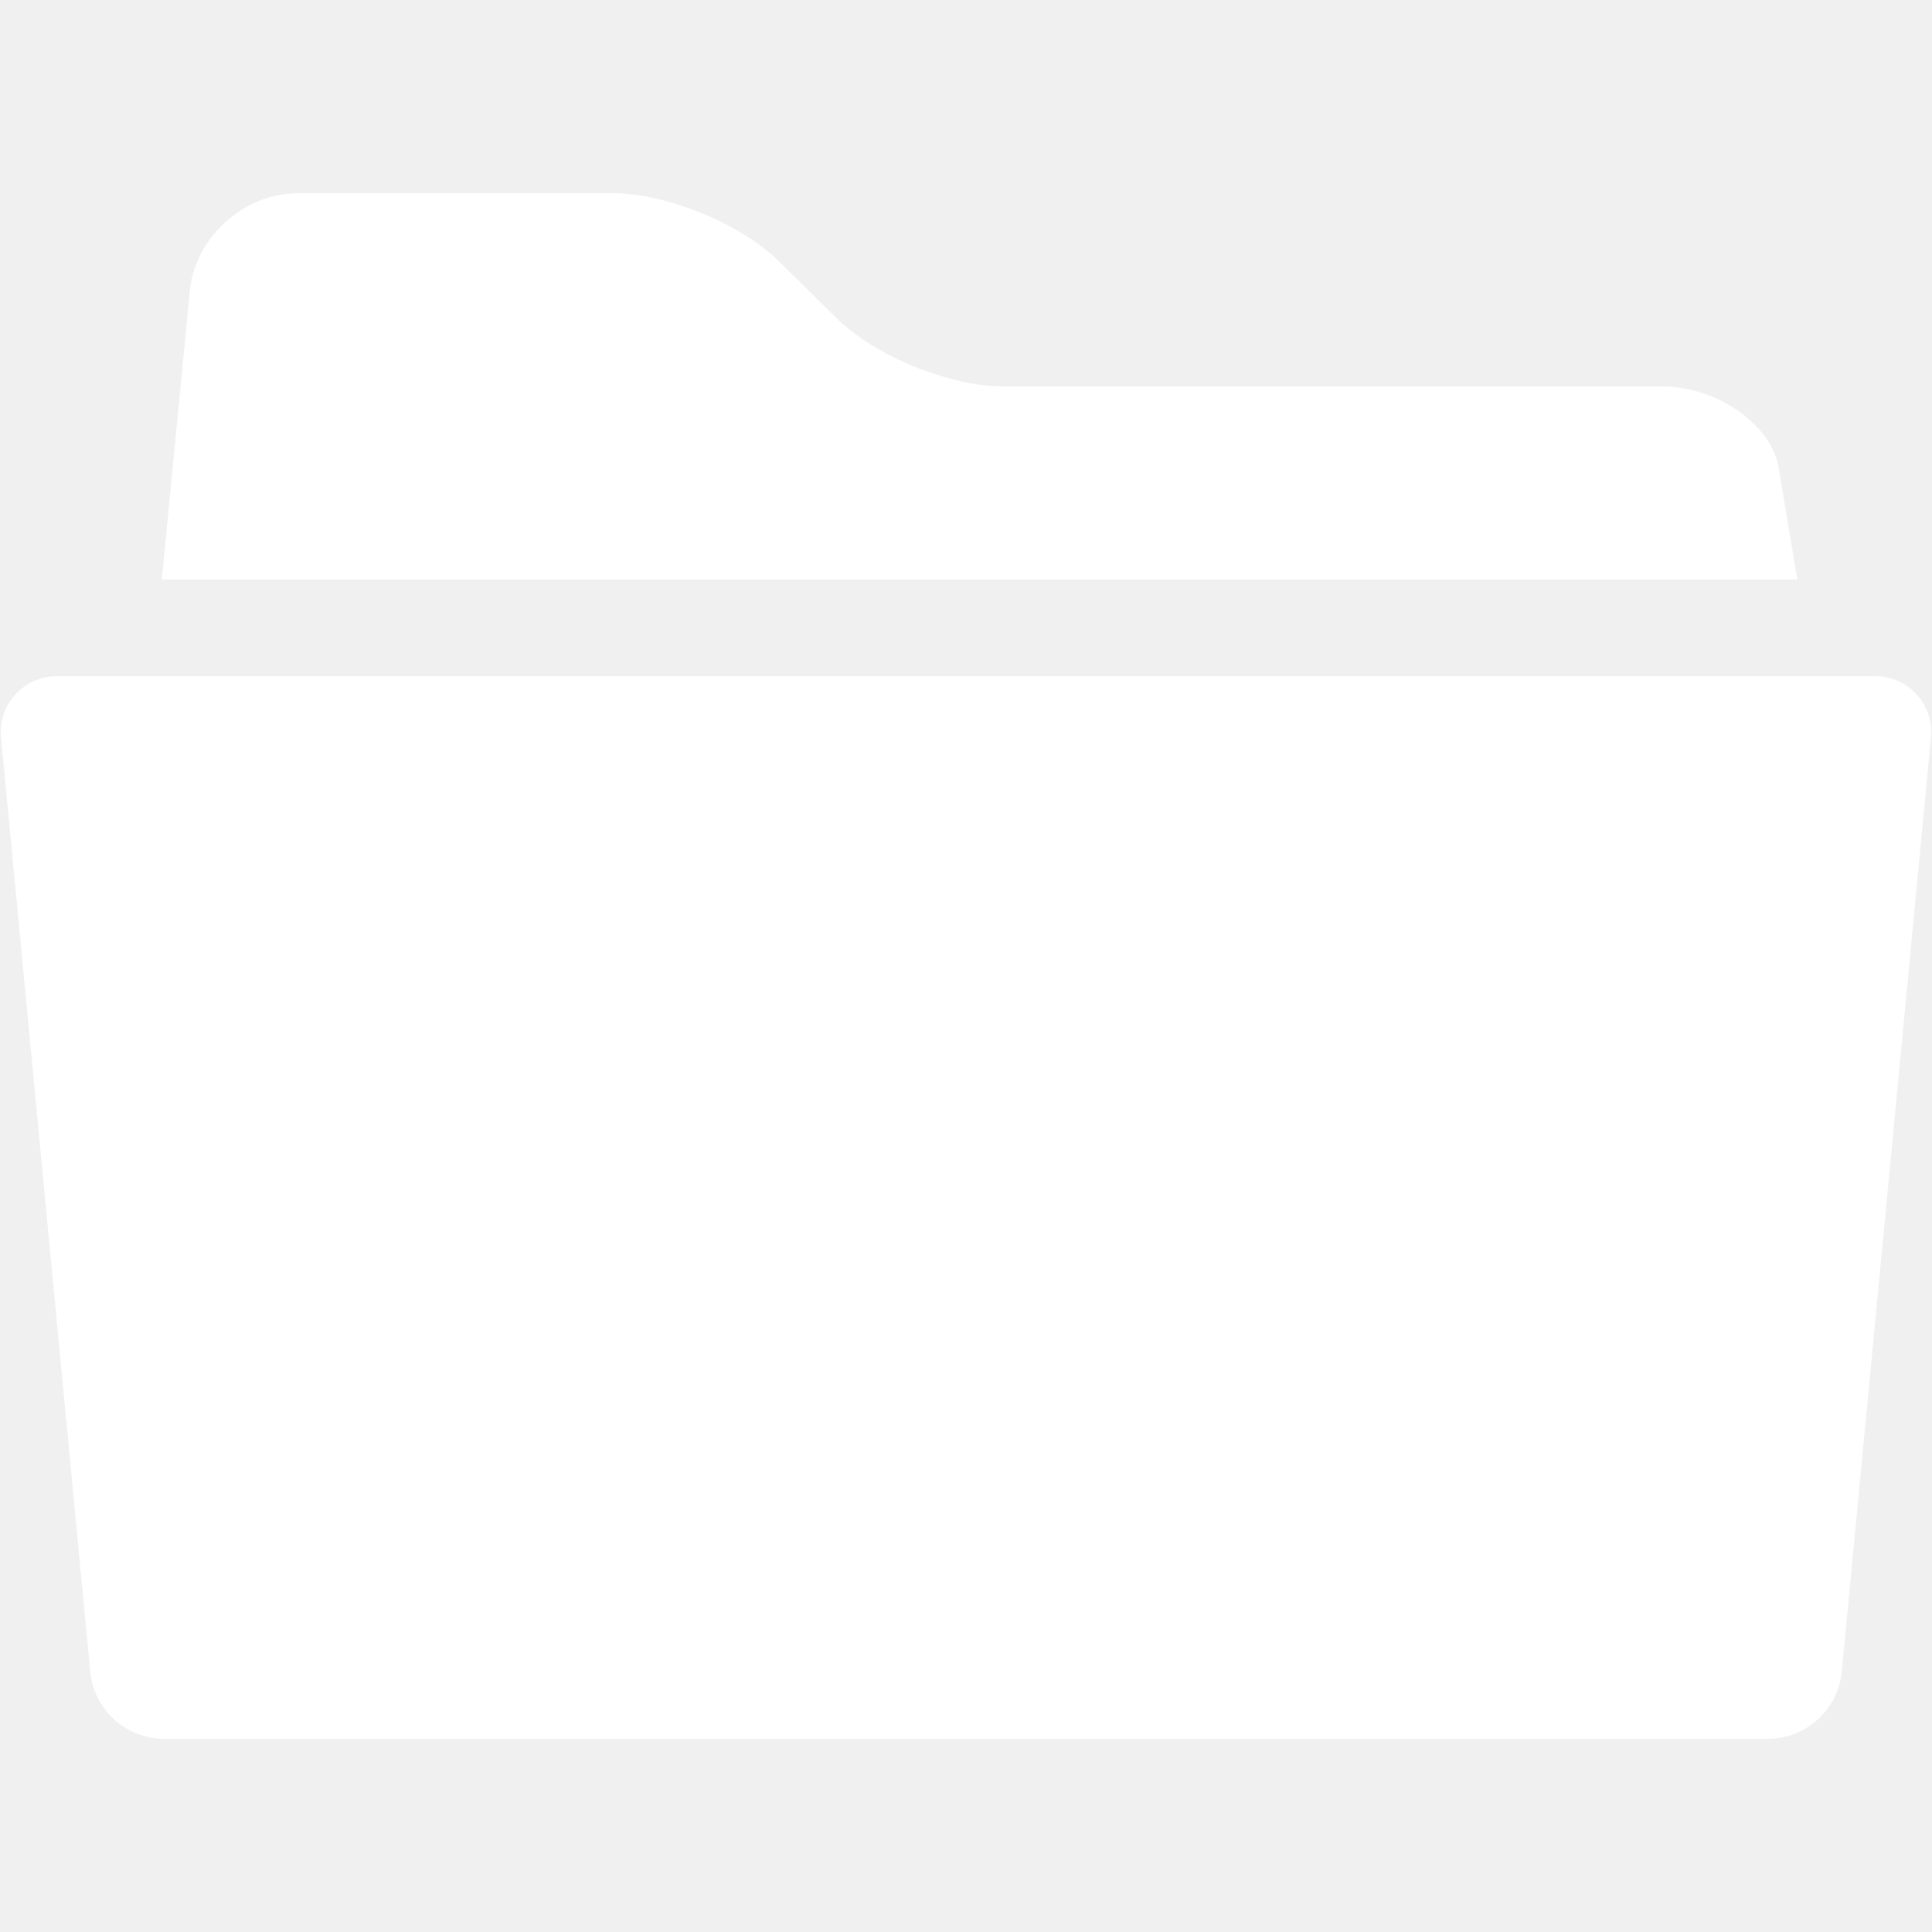
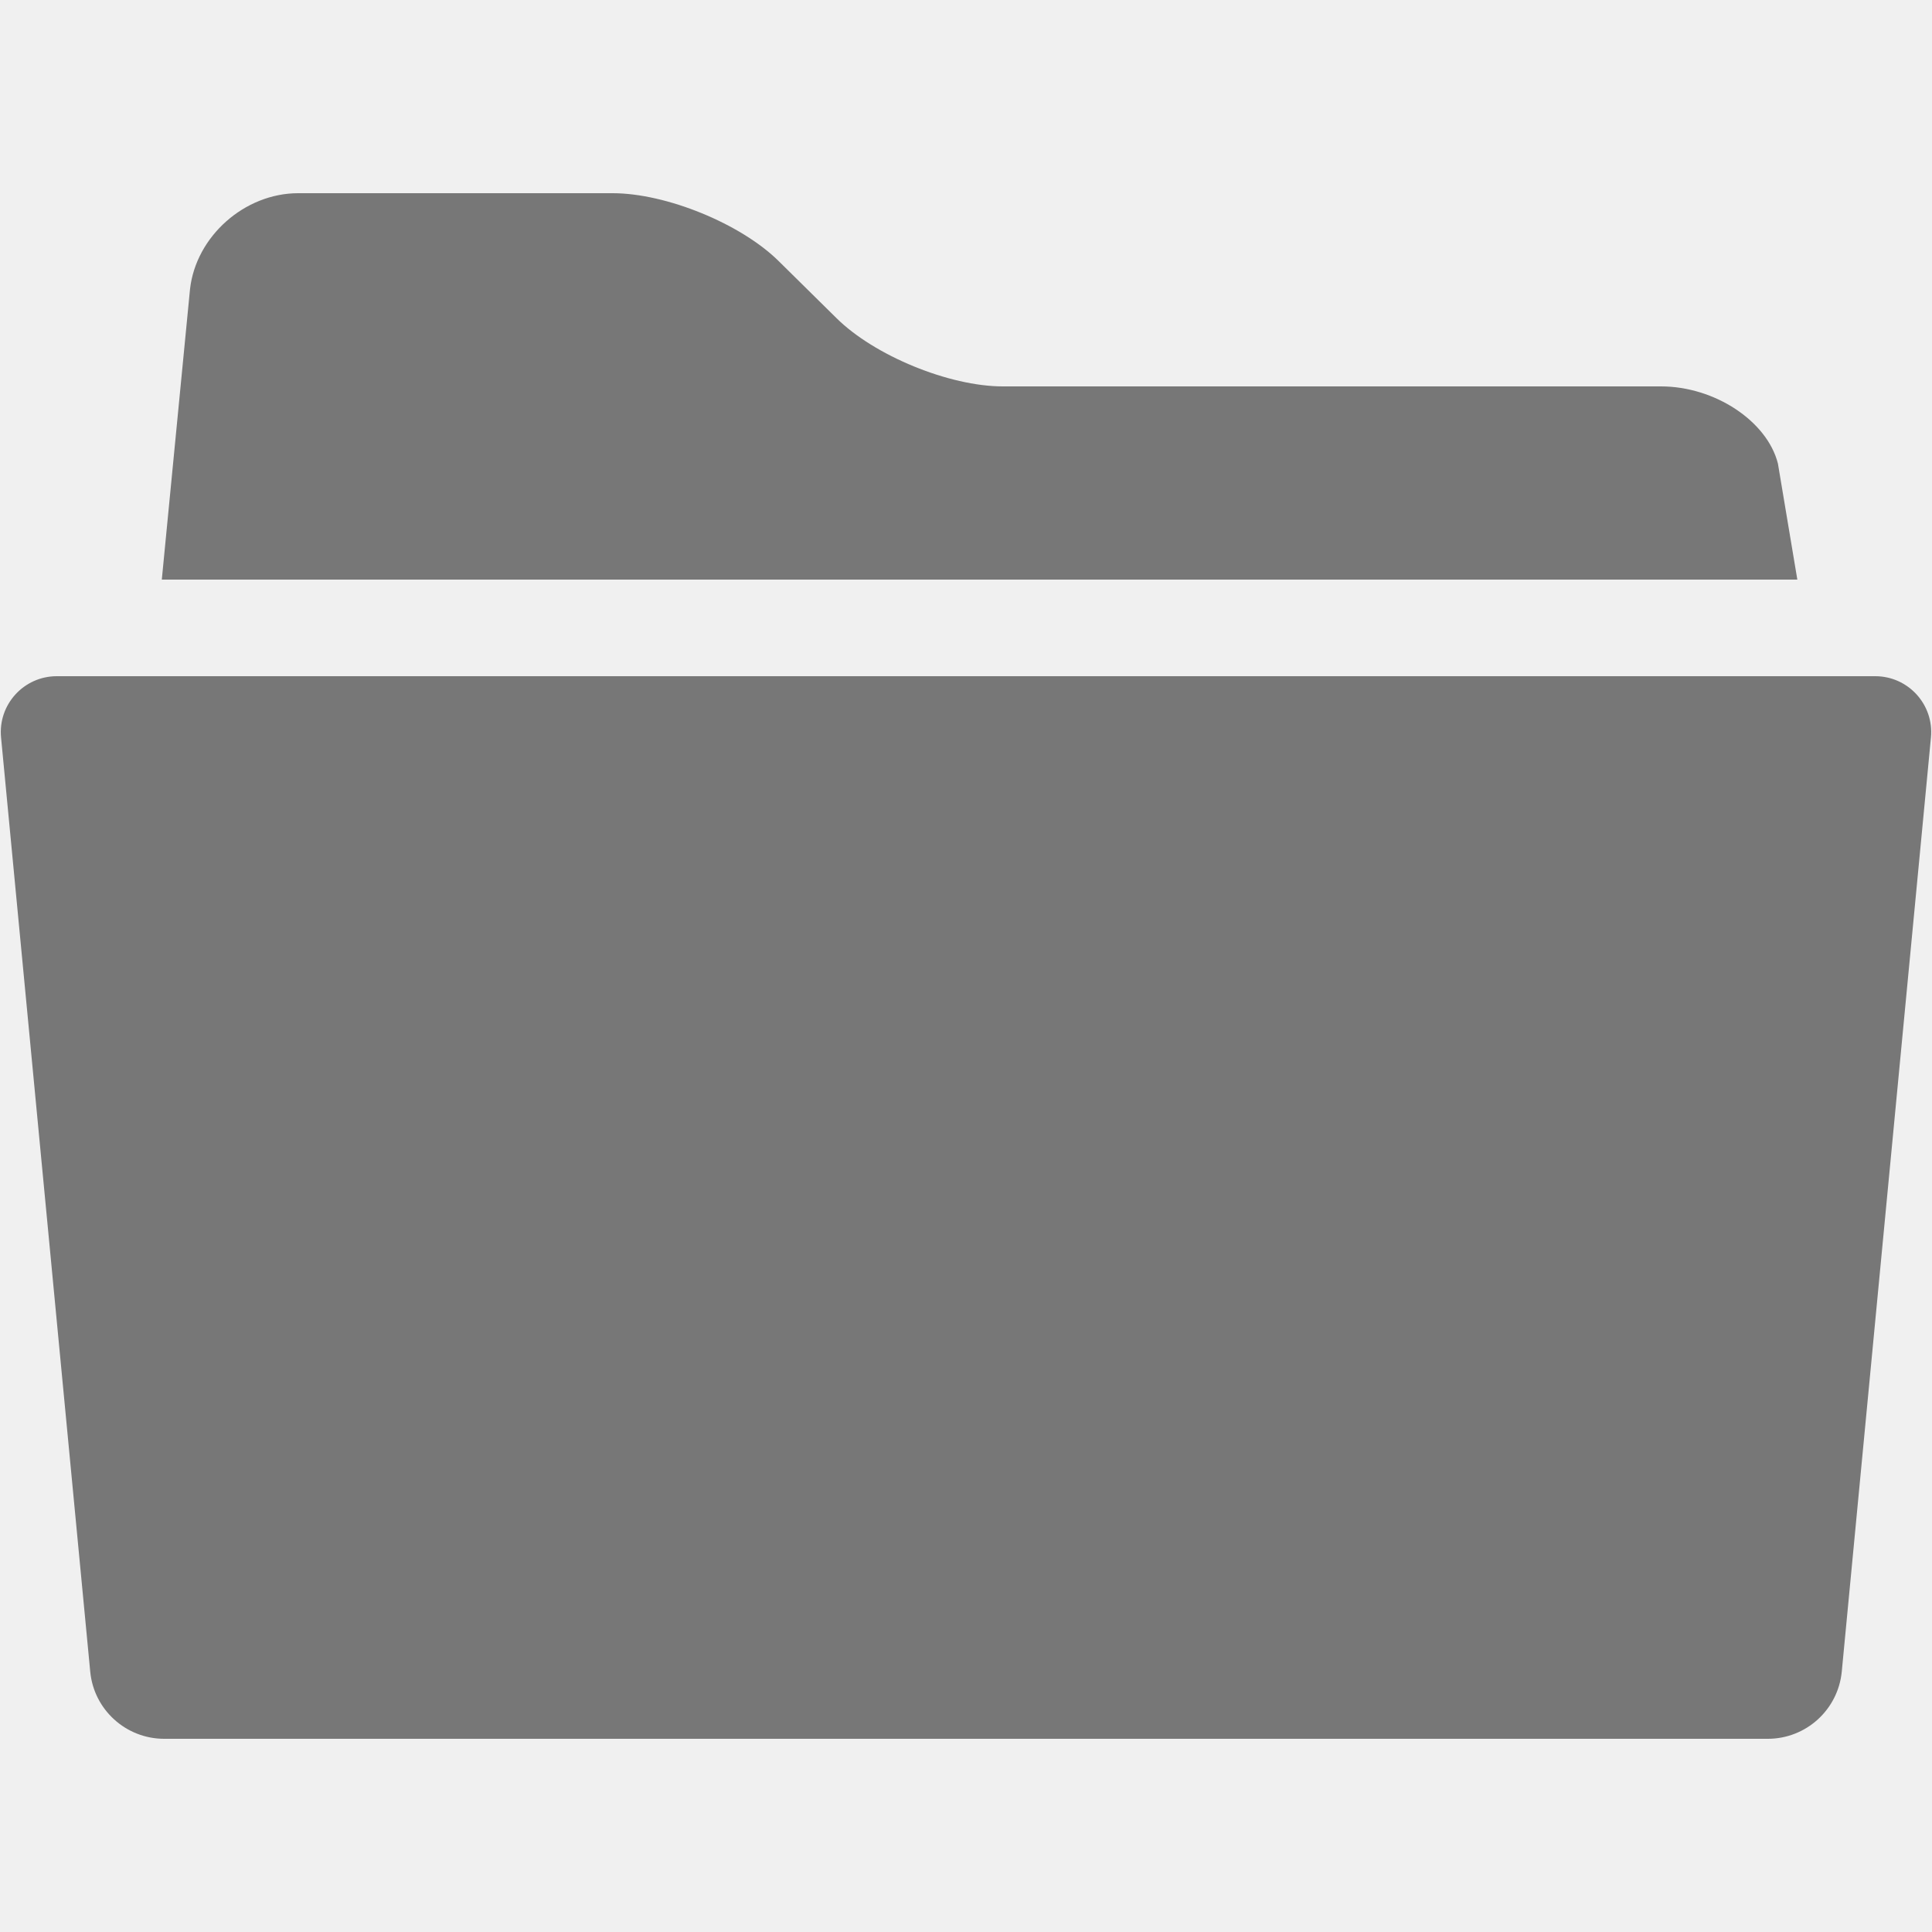
- <svg xmlns="http://www.w3.org/2000/svg" version="1.1" width="20" height="20" viewBox="0 0 20 20" fill="#FFF">
+ <svg xmlns="http://www.w3.org/2000/svg" version="1.1" width="20" height="20" viewBox="0 0 20 20" fill="#777">
  <path d="M18.405 4.799c-0.111-0.44-0.655-0.799-1.21-0.799h-6.814c-0.554 0-1.33-0.318-1.722-0.707l-0.596-0.588c-0.392-0.389-1.167-0.705-1.721-0.705h-3.255c-0.555 0-1.059 0.447-1.12 0.994l-0.292 3.006h16.931l-0.201-1.201zM19.412 7h-18.824c-0.342 0-0.61 0.294-0.577 0.635l0.923 9.669c0.037 0.394 0.369 0.696 0.766 0.696h16.6c0.397 0 0.728-0.302 0.766-0.696l0.923-9.669c0.033-0.341-0.235-0.635-0.577-0.635z" />
</svg>
